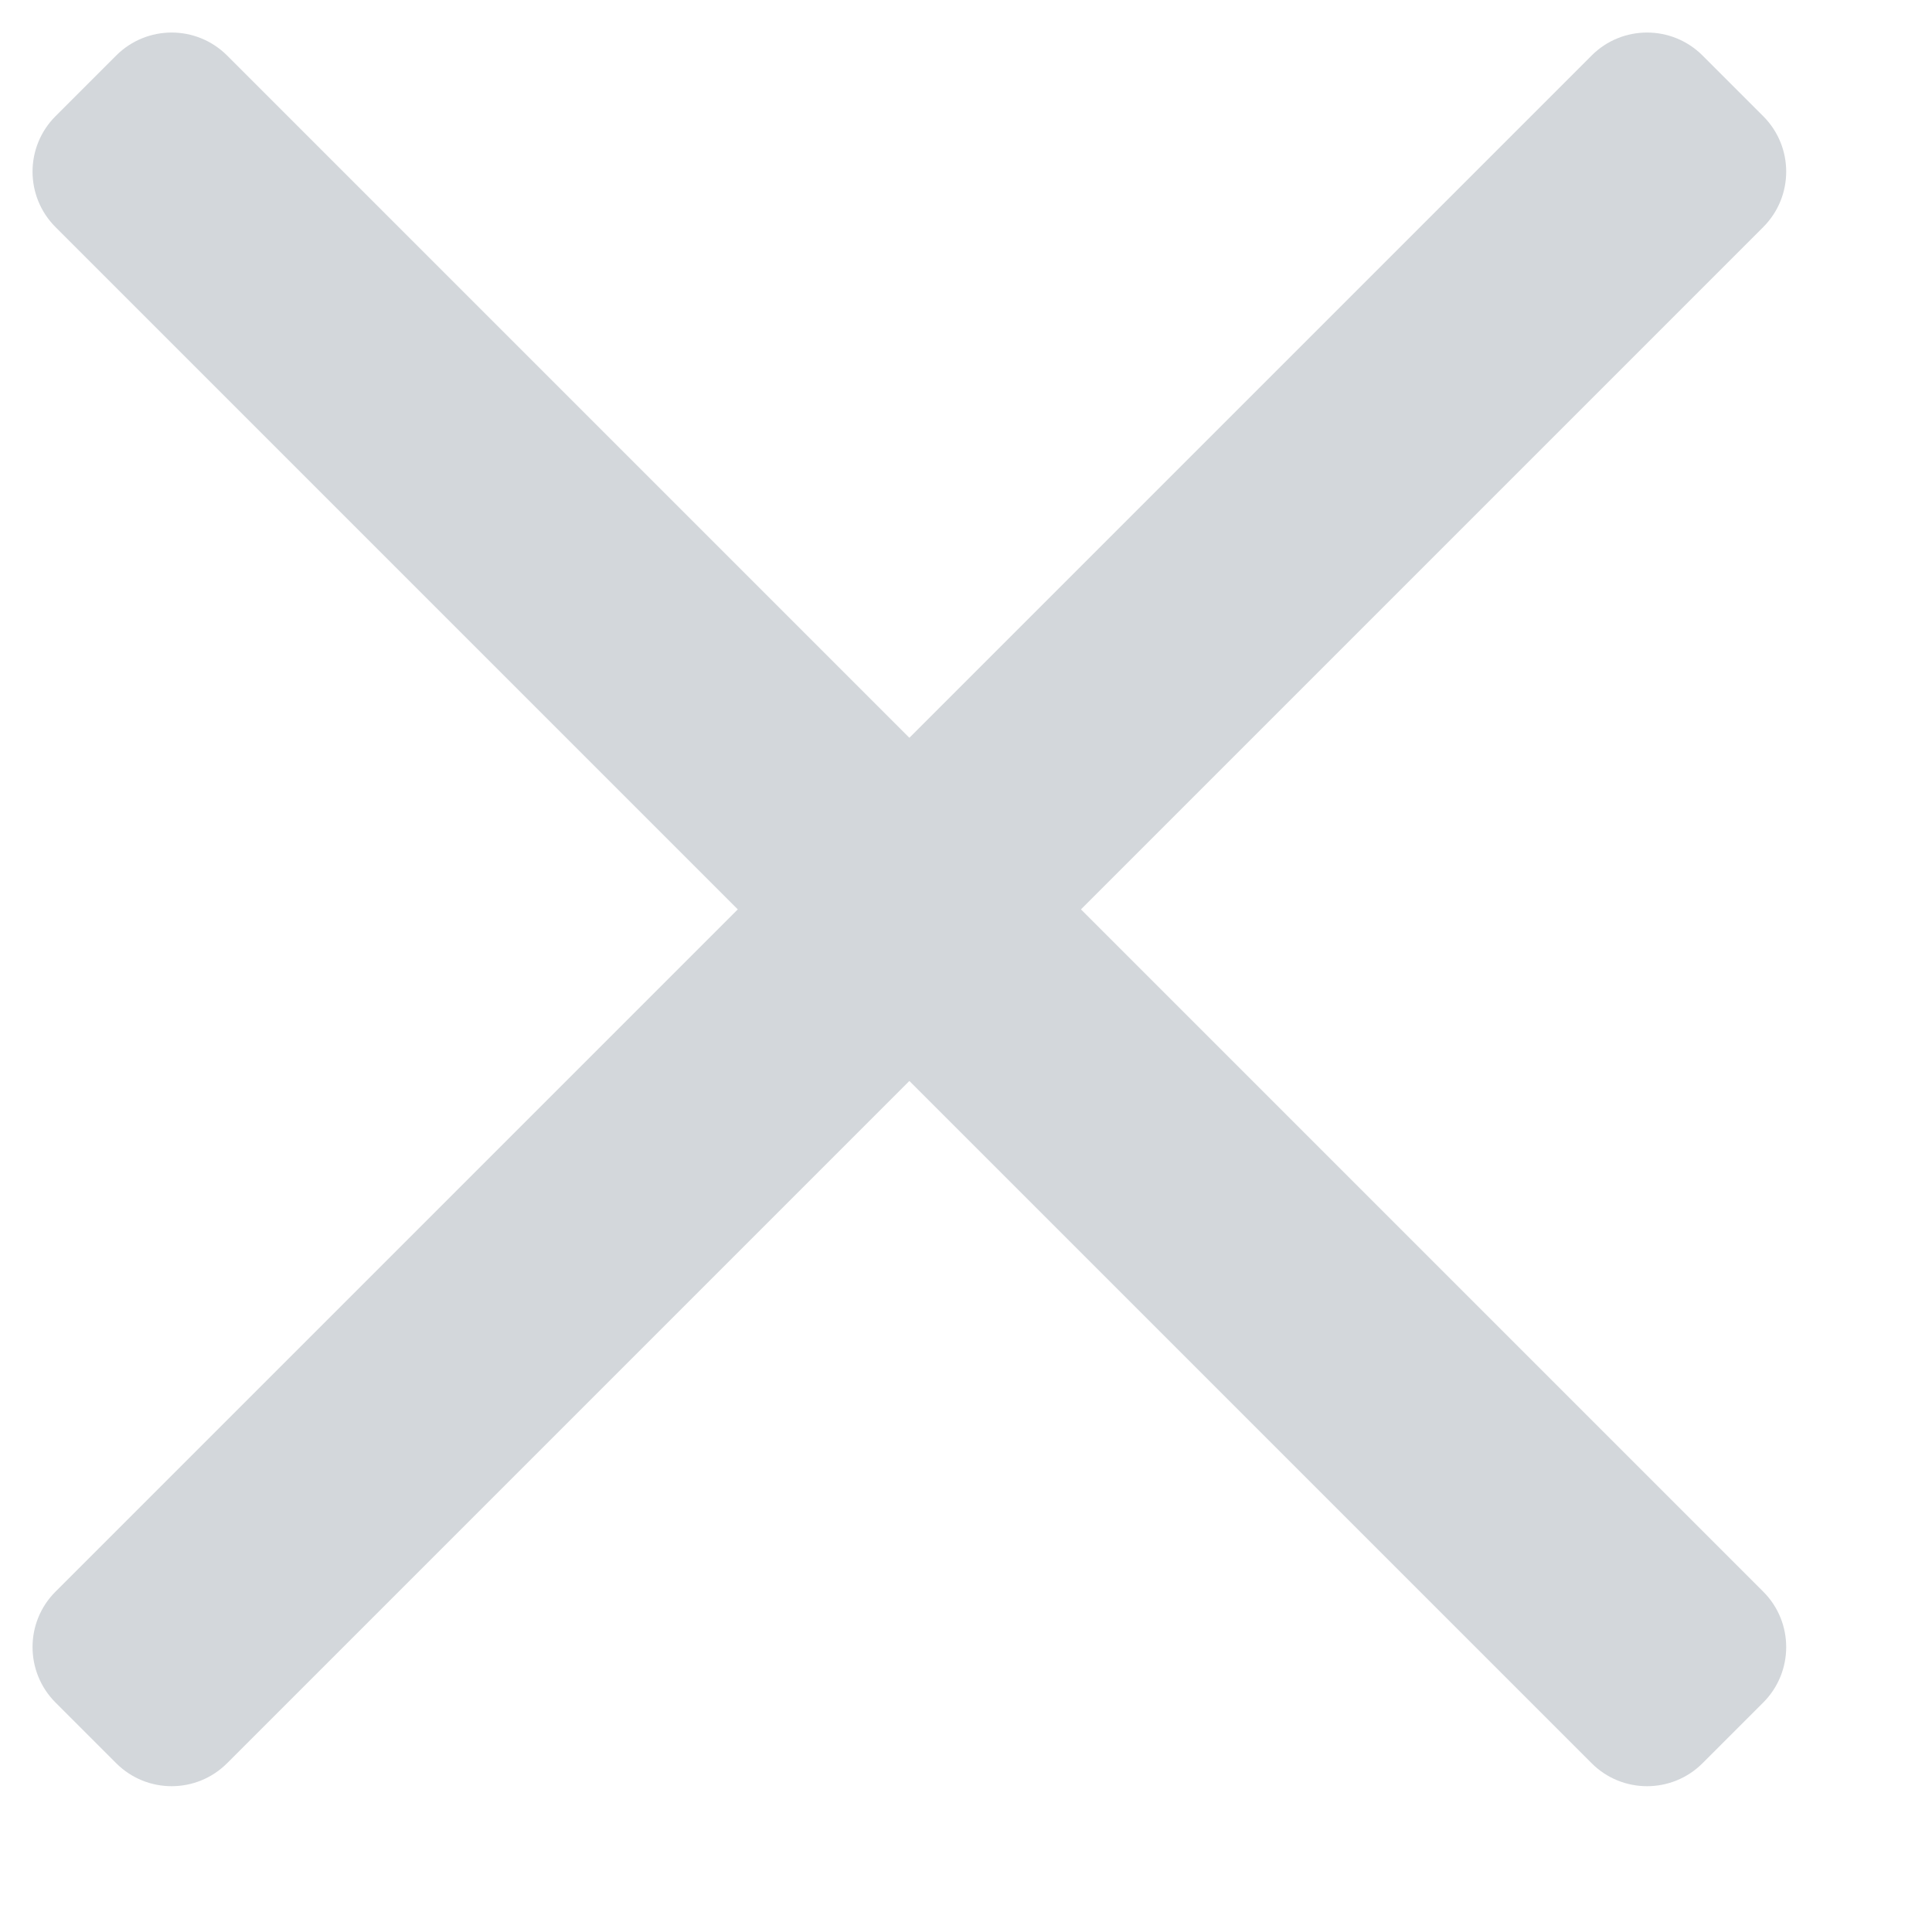
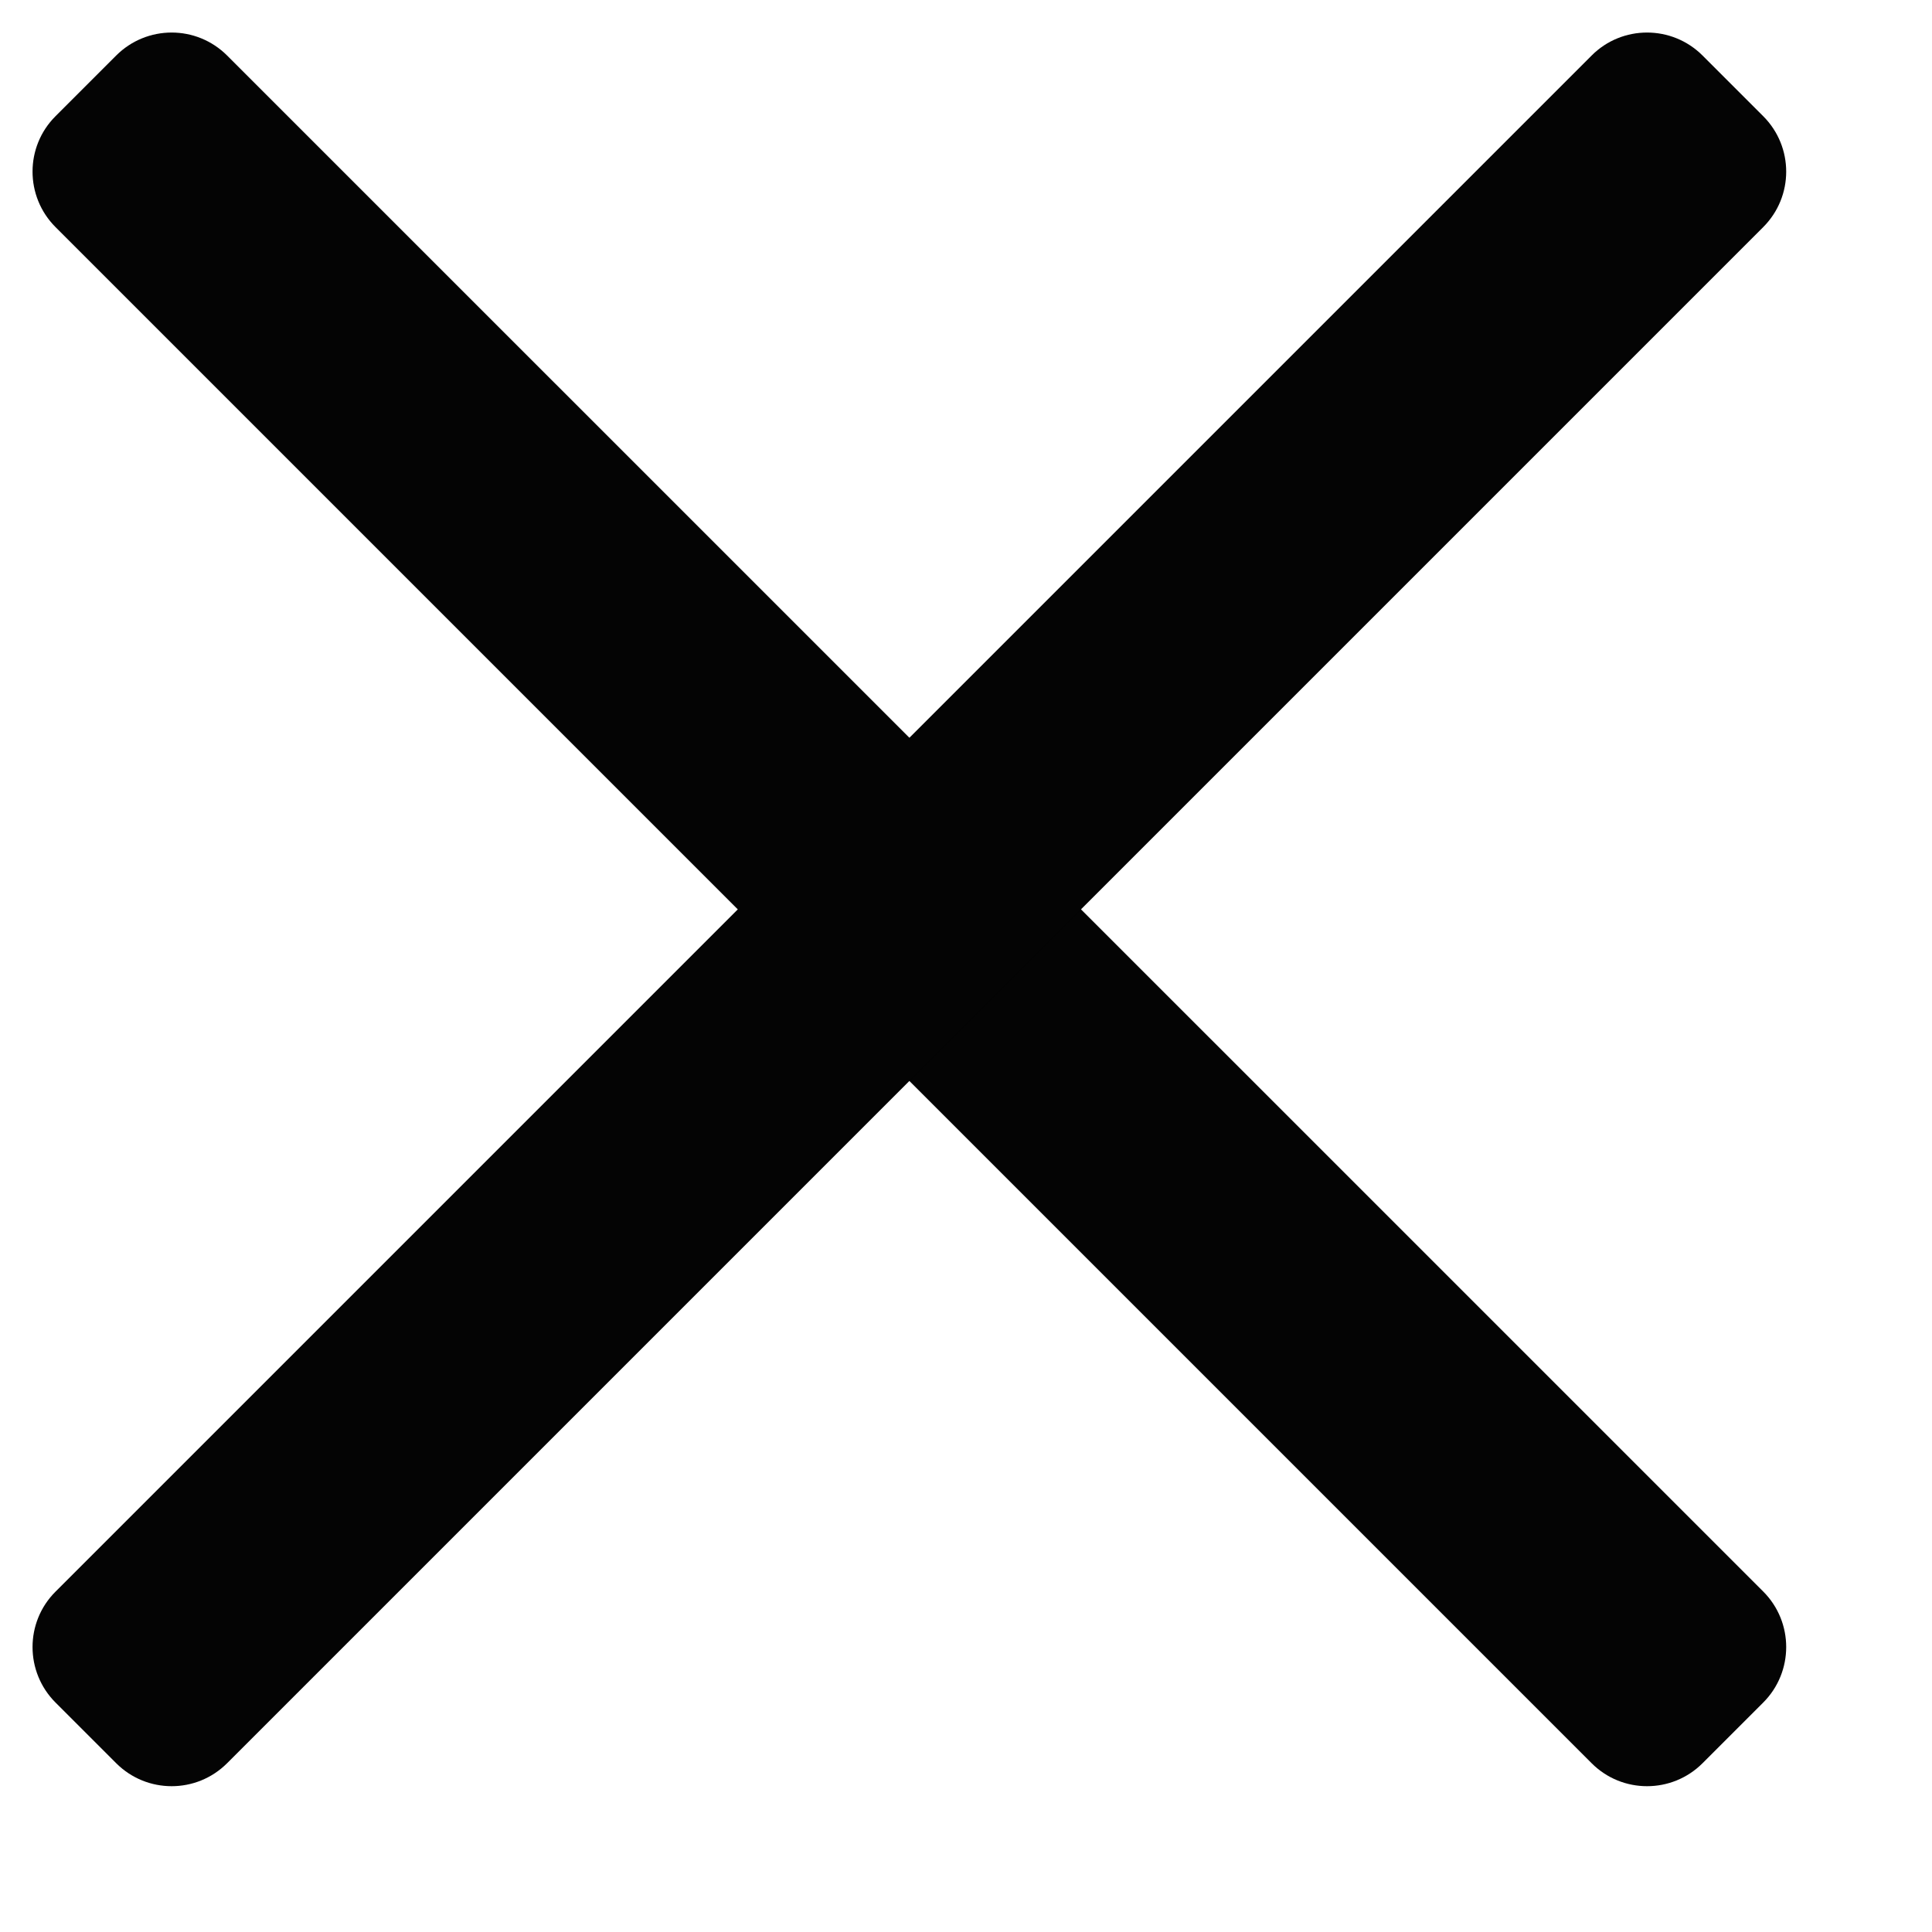
<svg xmlns="http://www.w3.org/2000/svg" width="16" height="16" viewBox="0 0 16 16" fill="none">
-   <path d="M0.962 0.46L0.46 0.962C0.206 1.216 0.206 1.627 0.46 1.881L13.181 14.602C13.434 14.856 13.846 14.856 14.1 14.602L14.602 14.1C14.856 13.846 14.856 13.434 14.602 13.181L1.881 0.46C1.627 0.206 1.216 0.206 0.962 0.46Z" fill="#D3D7DB" />
-   <path d="M13.181 0.46L0.46 13.181C0.206 13.434 0.206 13.846 0.46 14.1L0.962 14.602C1.216 14.856 1.627 14.856 1.881 14.602L14.602 1.881C14.856 1.627 14.856 1.216 14.602 0.962L14.1 0.46C13.846 0.206 13.434 0.206 13.181 0.46Z" fill="#D3D7DB" />
+   <path d="M0.962 0.46L0.46 0.962C0.206 1.215 0.206 1.627 0.46 1.881L13.181 14.602C13.434 14.856 13.846 14.856 14.1 14.602L14.602 14.1C14.856 13.846 14.856 13.434 14.602 13.18L1.881 0.46C1.627 0.206 1.216 0.206 0.962 0.46Z" fill="#040404" />
+   <path d="M13.181 0.46L0.46 13.181C0.206 13.434 0.206 13.846 0.46 14.1L0.962 14.602C1.216 14.856 1.627 14.856 1.881 14.602L14.602 1.881C14.856 1.627 14.856 1.216 14.602 0.962L14.1 0.46C13.846 0.206 13.434 0.206 13.181 0.46Z" fill="#040404" />
</svg>
